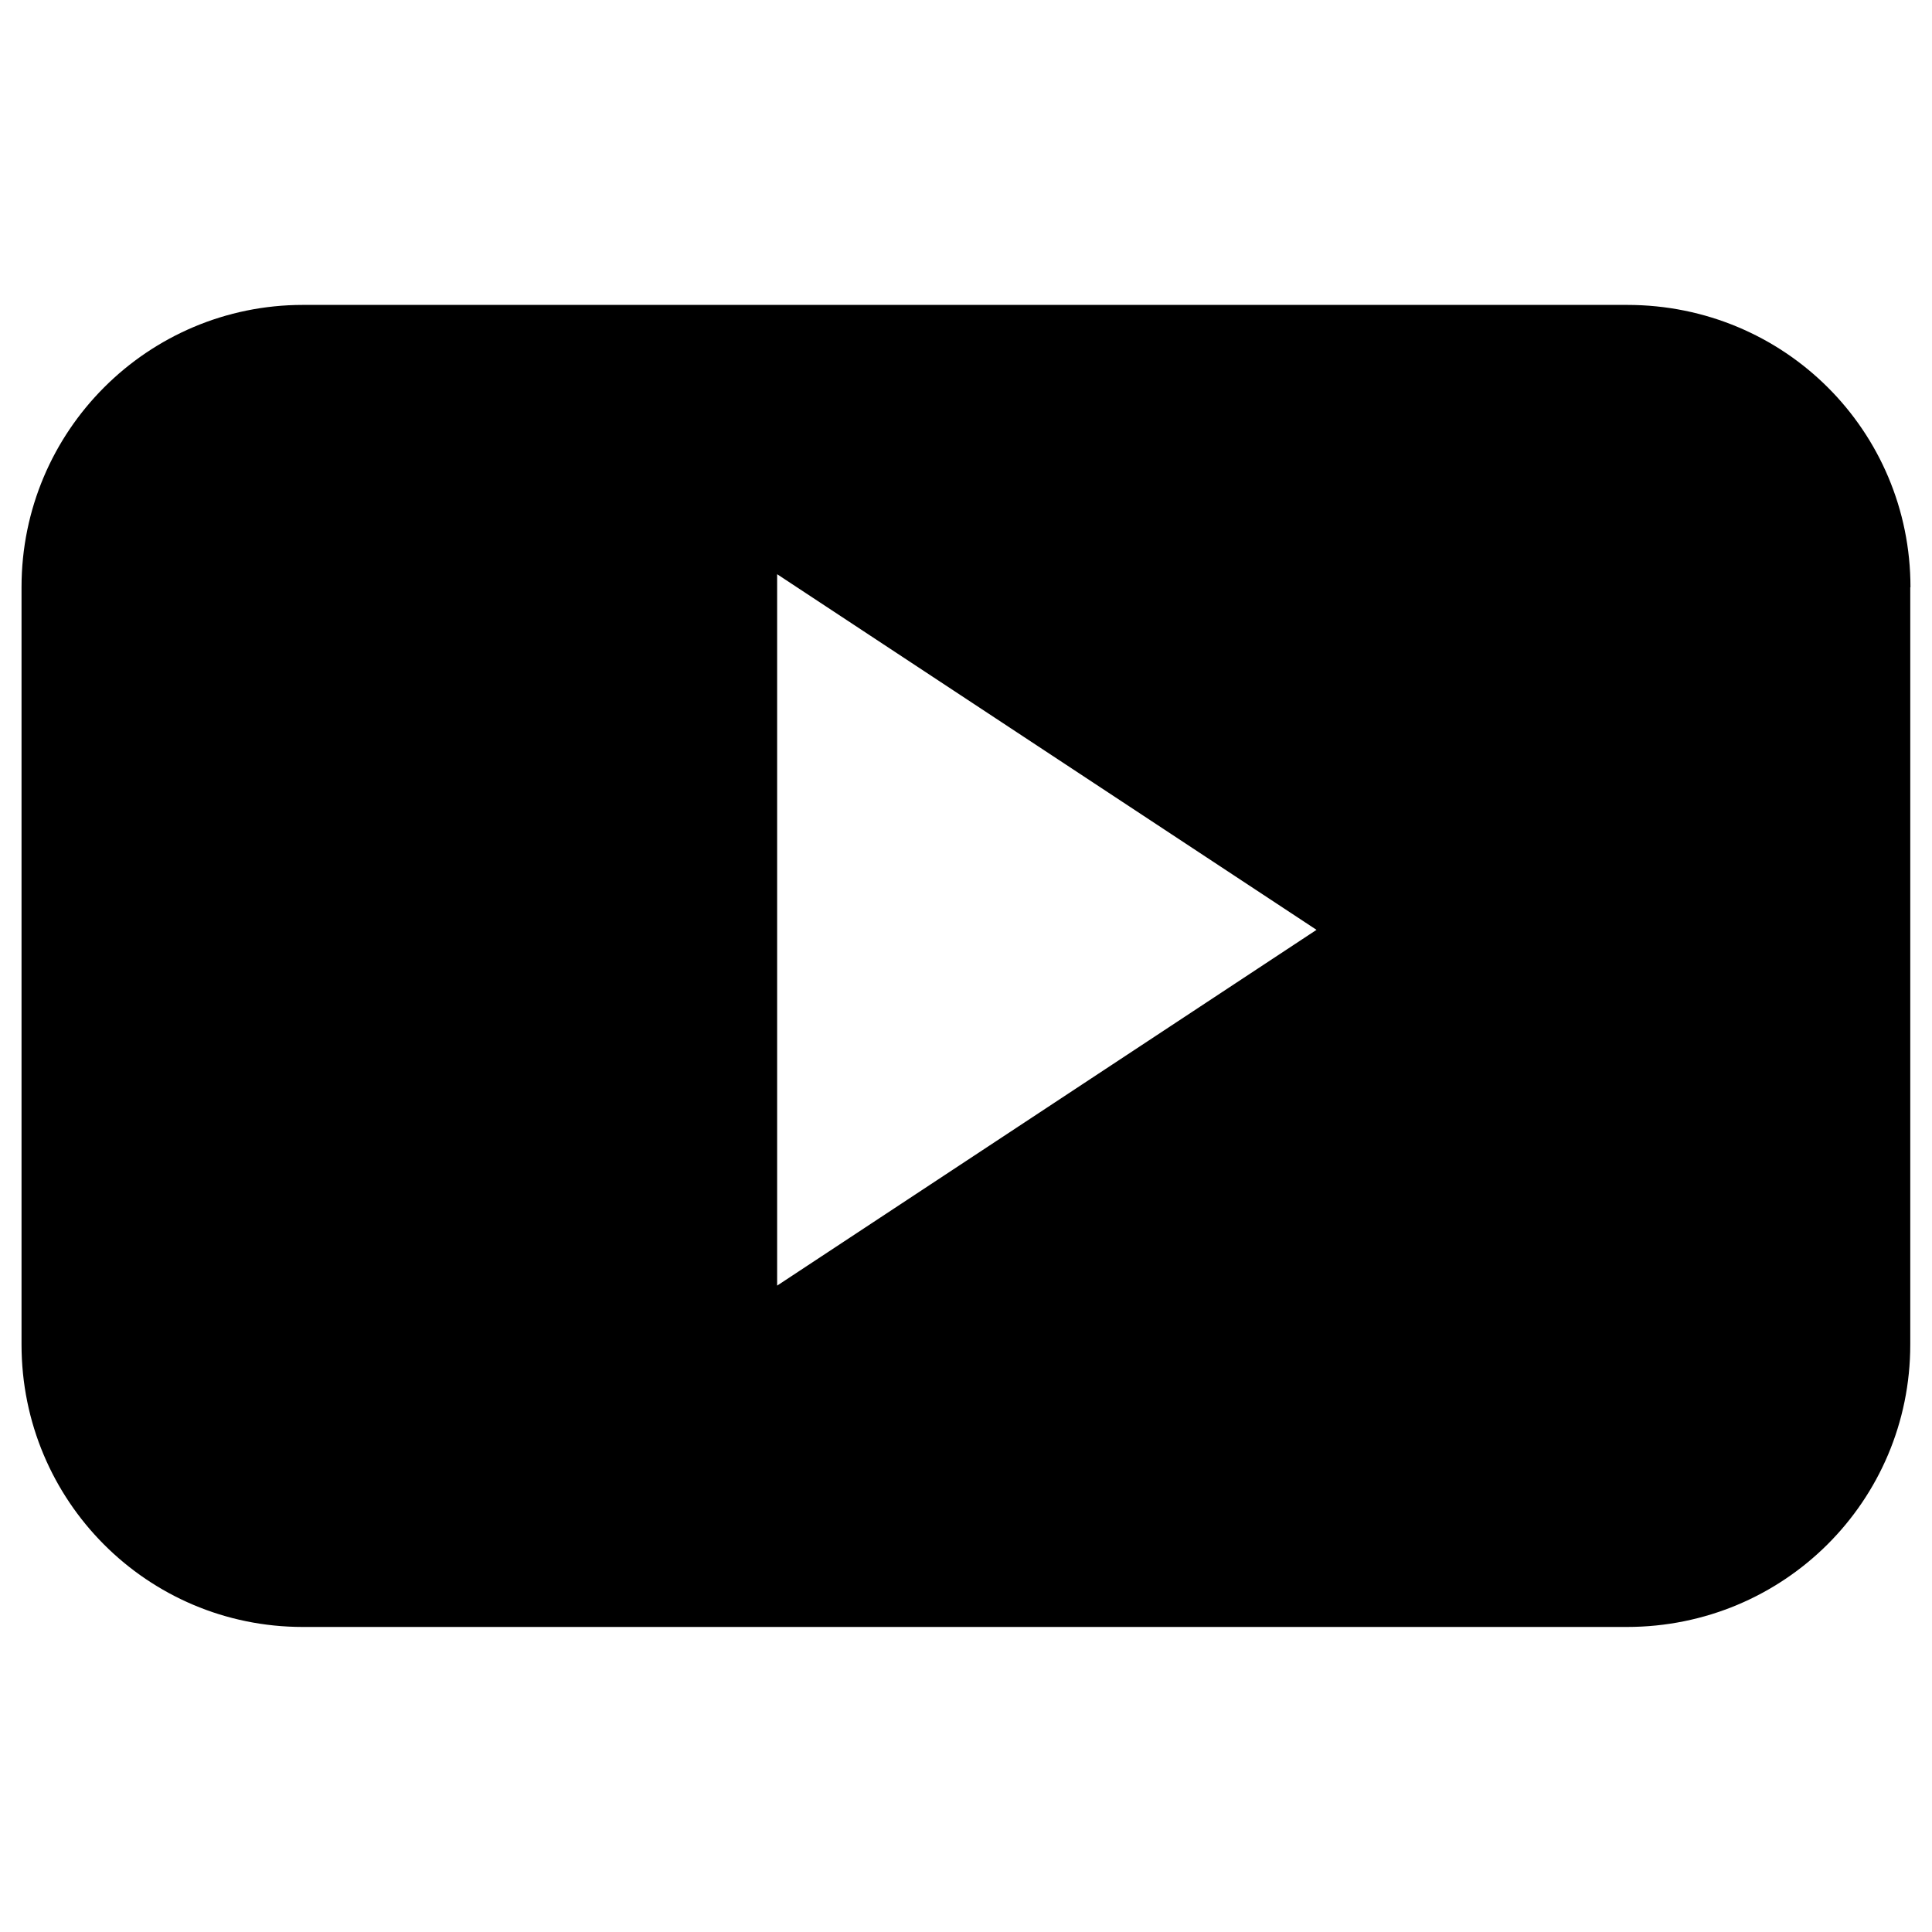
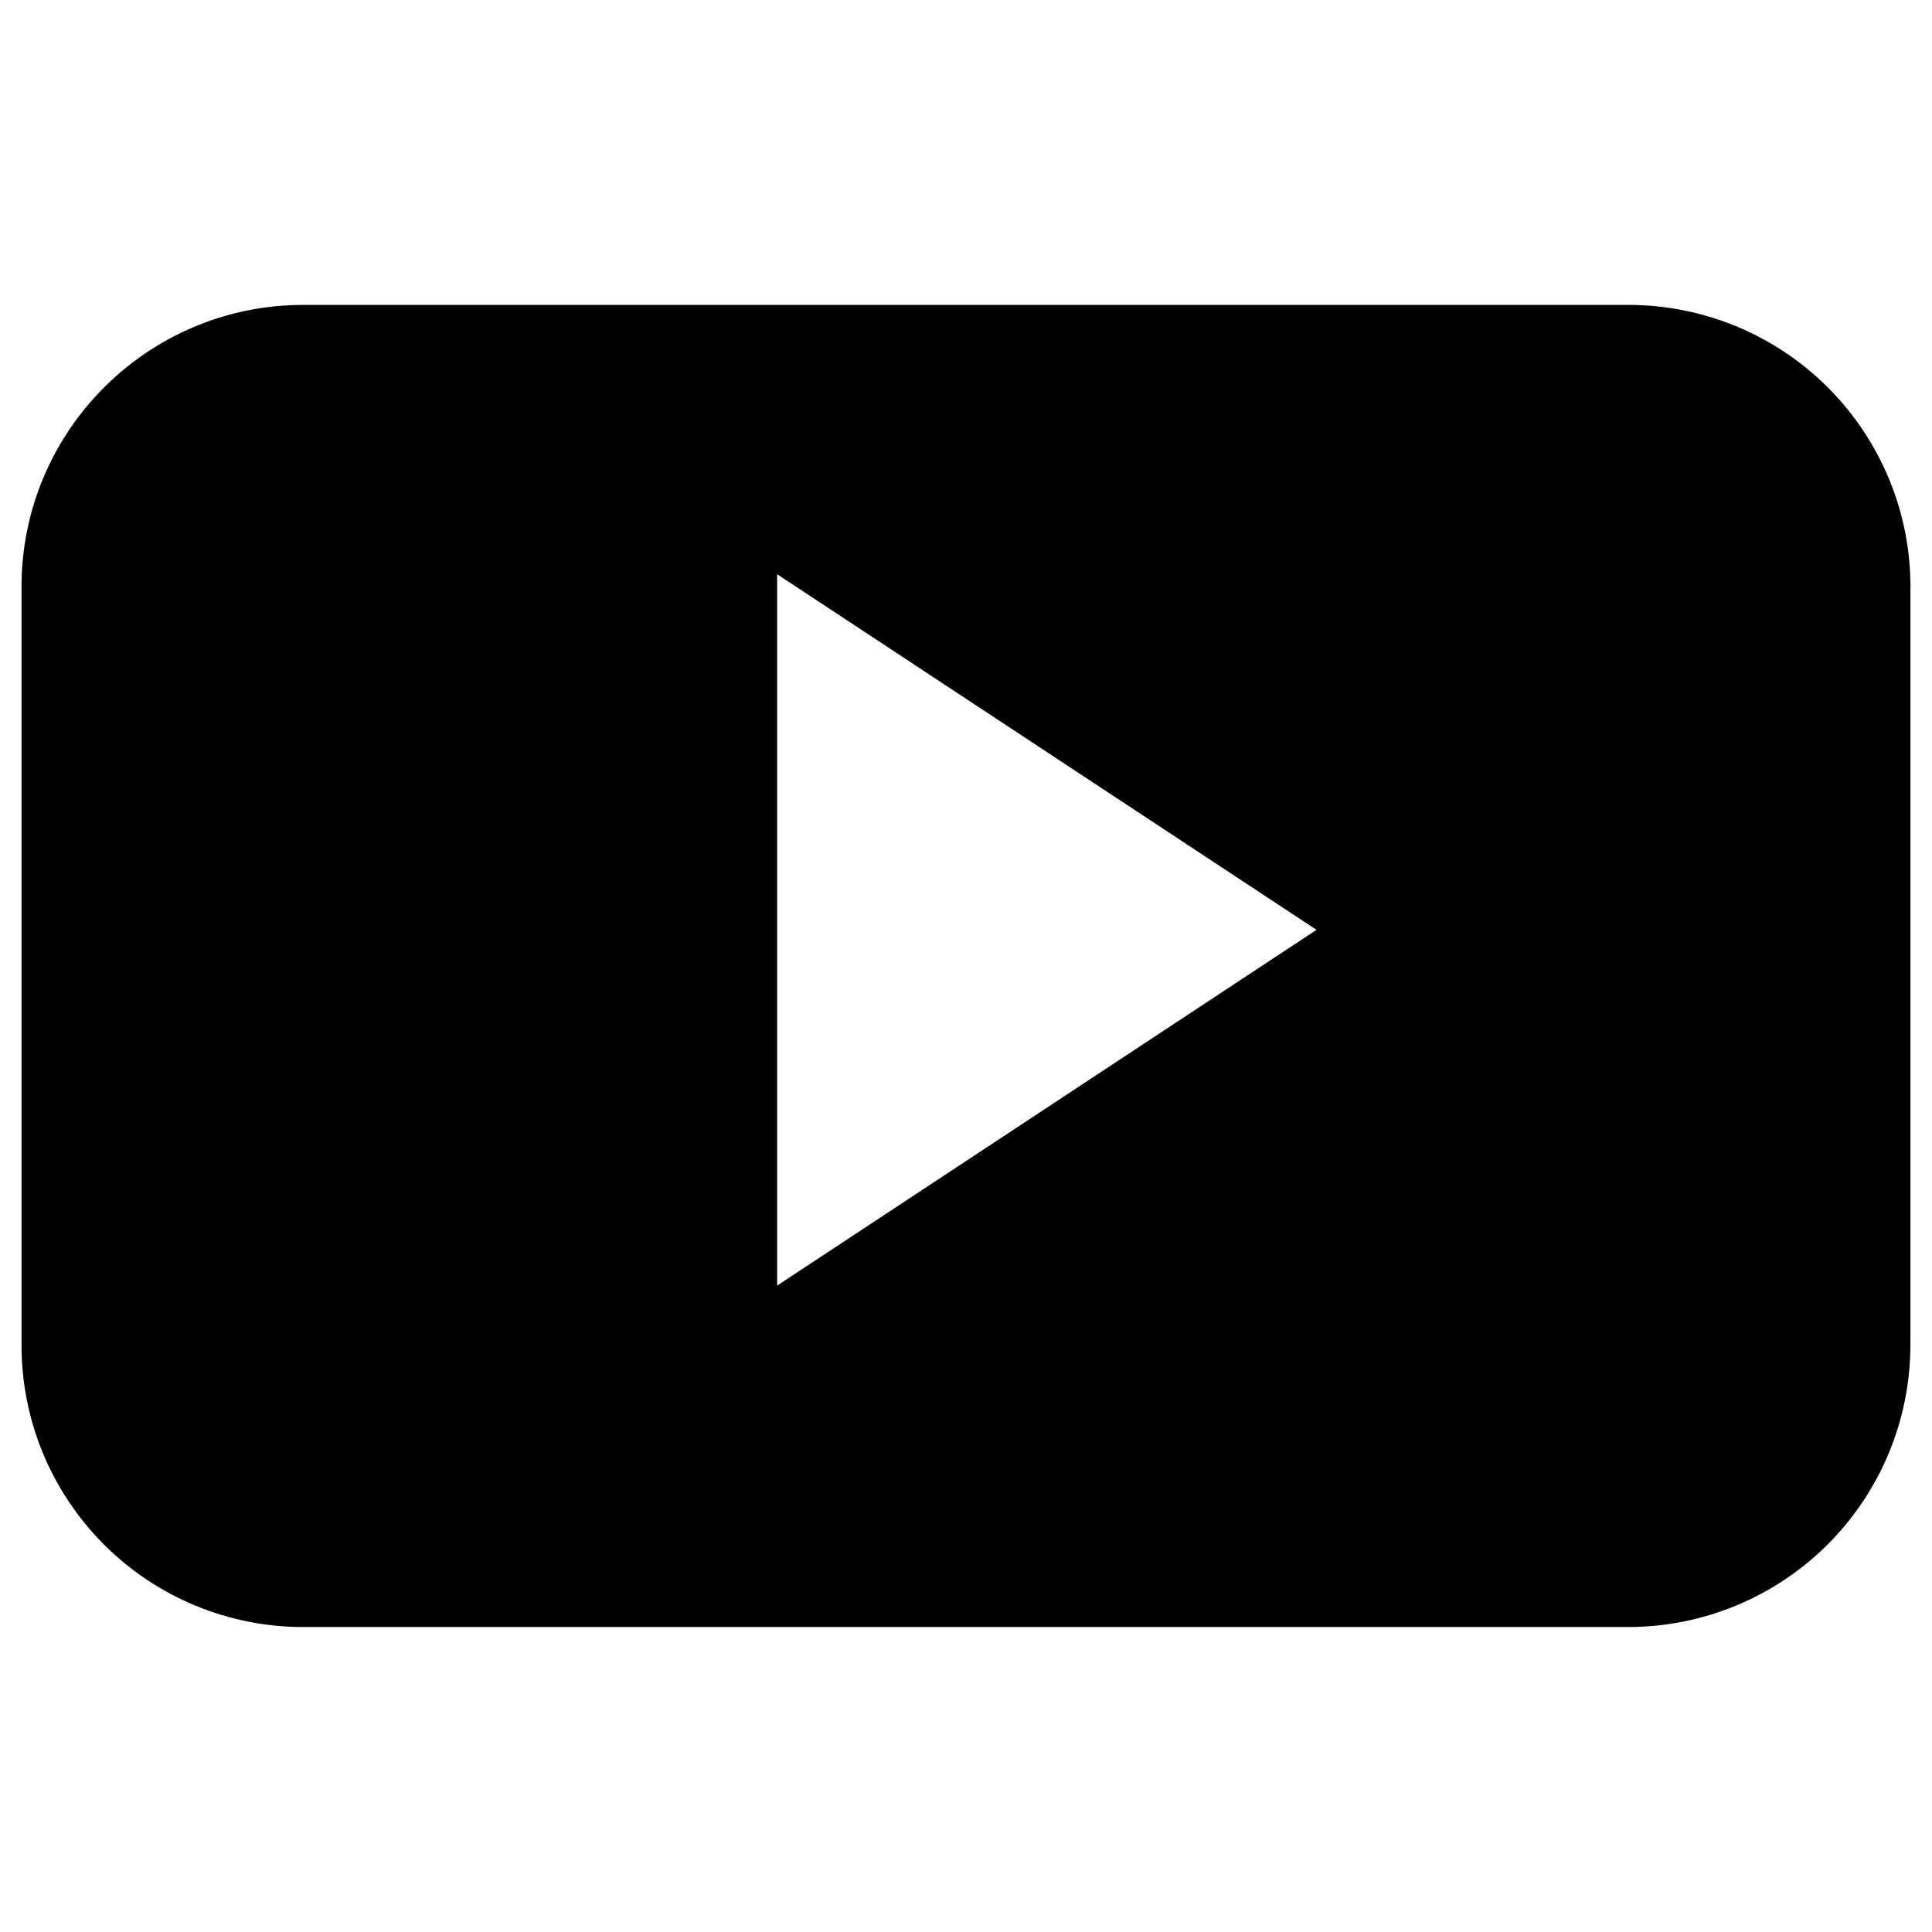
<svg xmlns="http://www.w3.org/2000/svg" viewBox="0 0 28 28">
-   <path d="M27.688 8.512c0-2.268-1.825-4.093-4.106-4.093H4.39C2.143 4.42.312 6.243.312 8.51v10.976c0 2.268 1.825 4.093 4.076 4.093h19.19c2.275 0 4.107-1.824 4.107-4.092V8.512zm-16.425 10.12V8.322l7.817 5.154-7.817 5.156z" />
+   <path d="M27.688 8.512a4.086 4.086 0 0 0-4.106-4.093H4.39A4.084 4.084 0 0 0 .312 8.51v10.976A4.08 4.08 0 0 0 4.39 23.58h19.19a4.09 4.09 0 0 0 4.107-4.092V8.512zm-16.425 10.12V8.322l7.817 5.154-7.817 5.156z" />
</svg>
